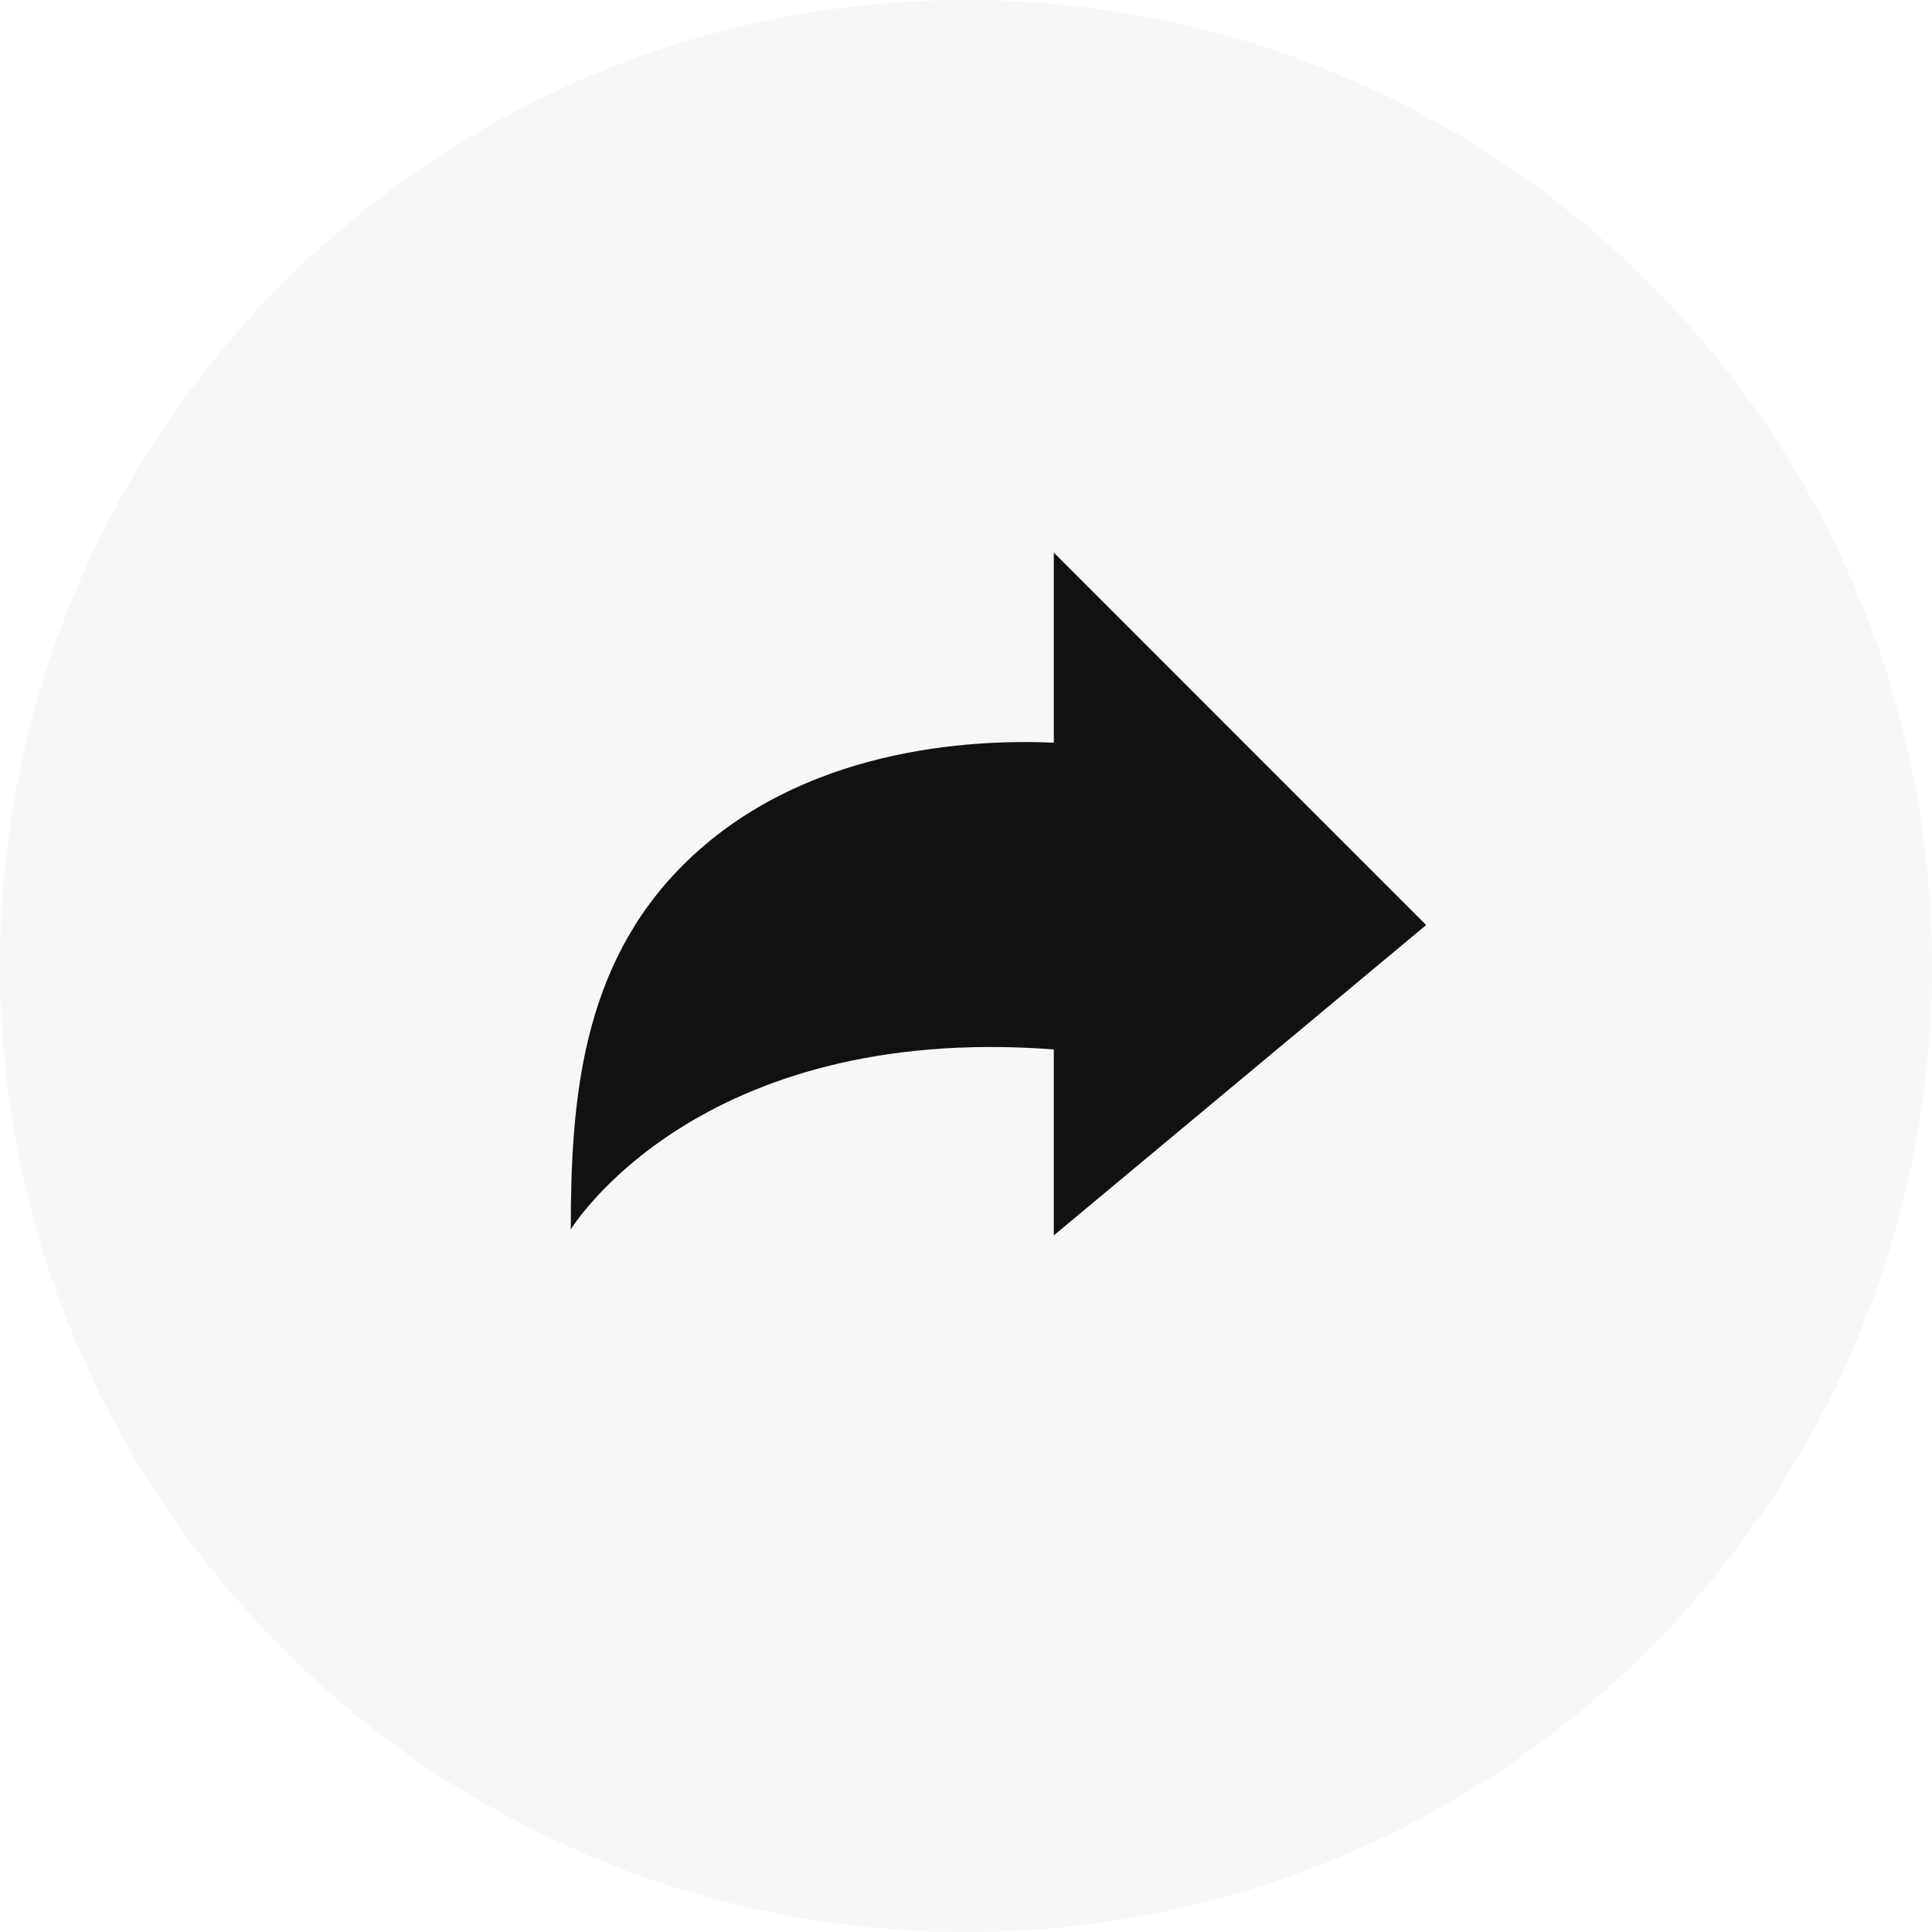
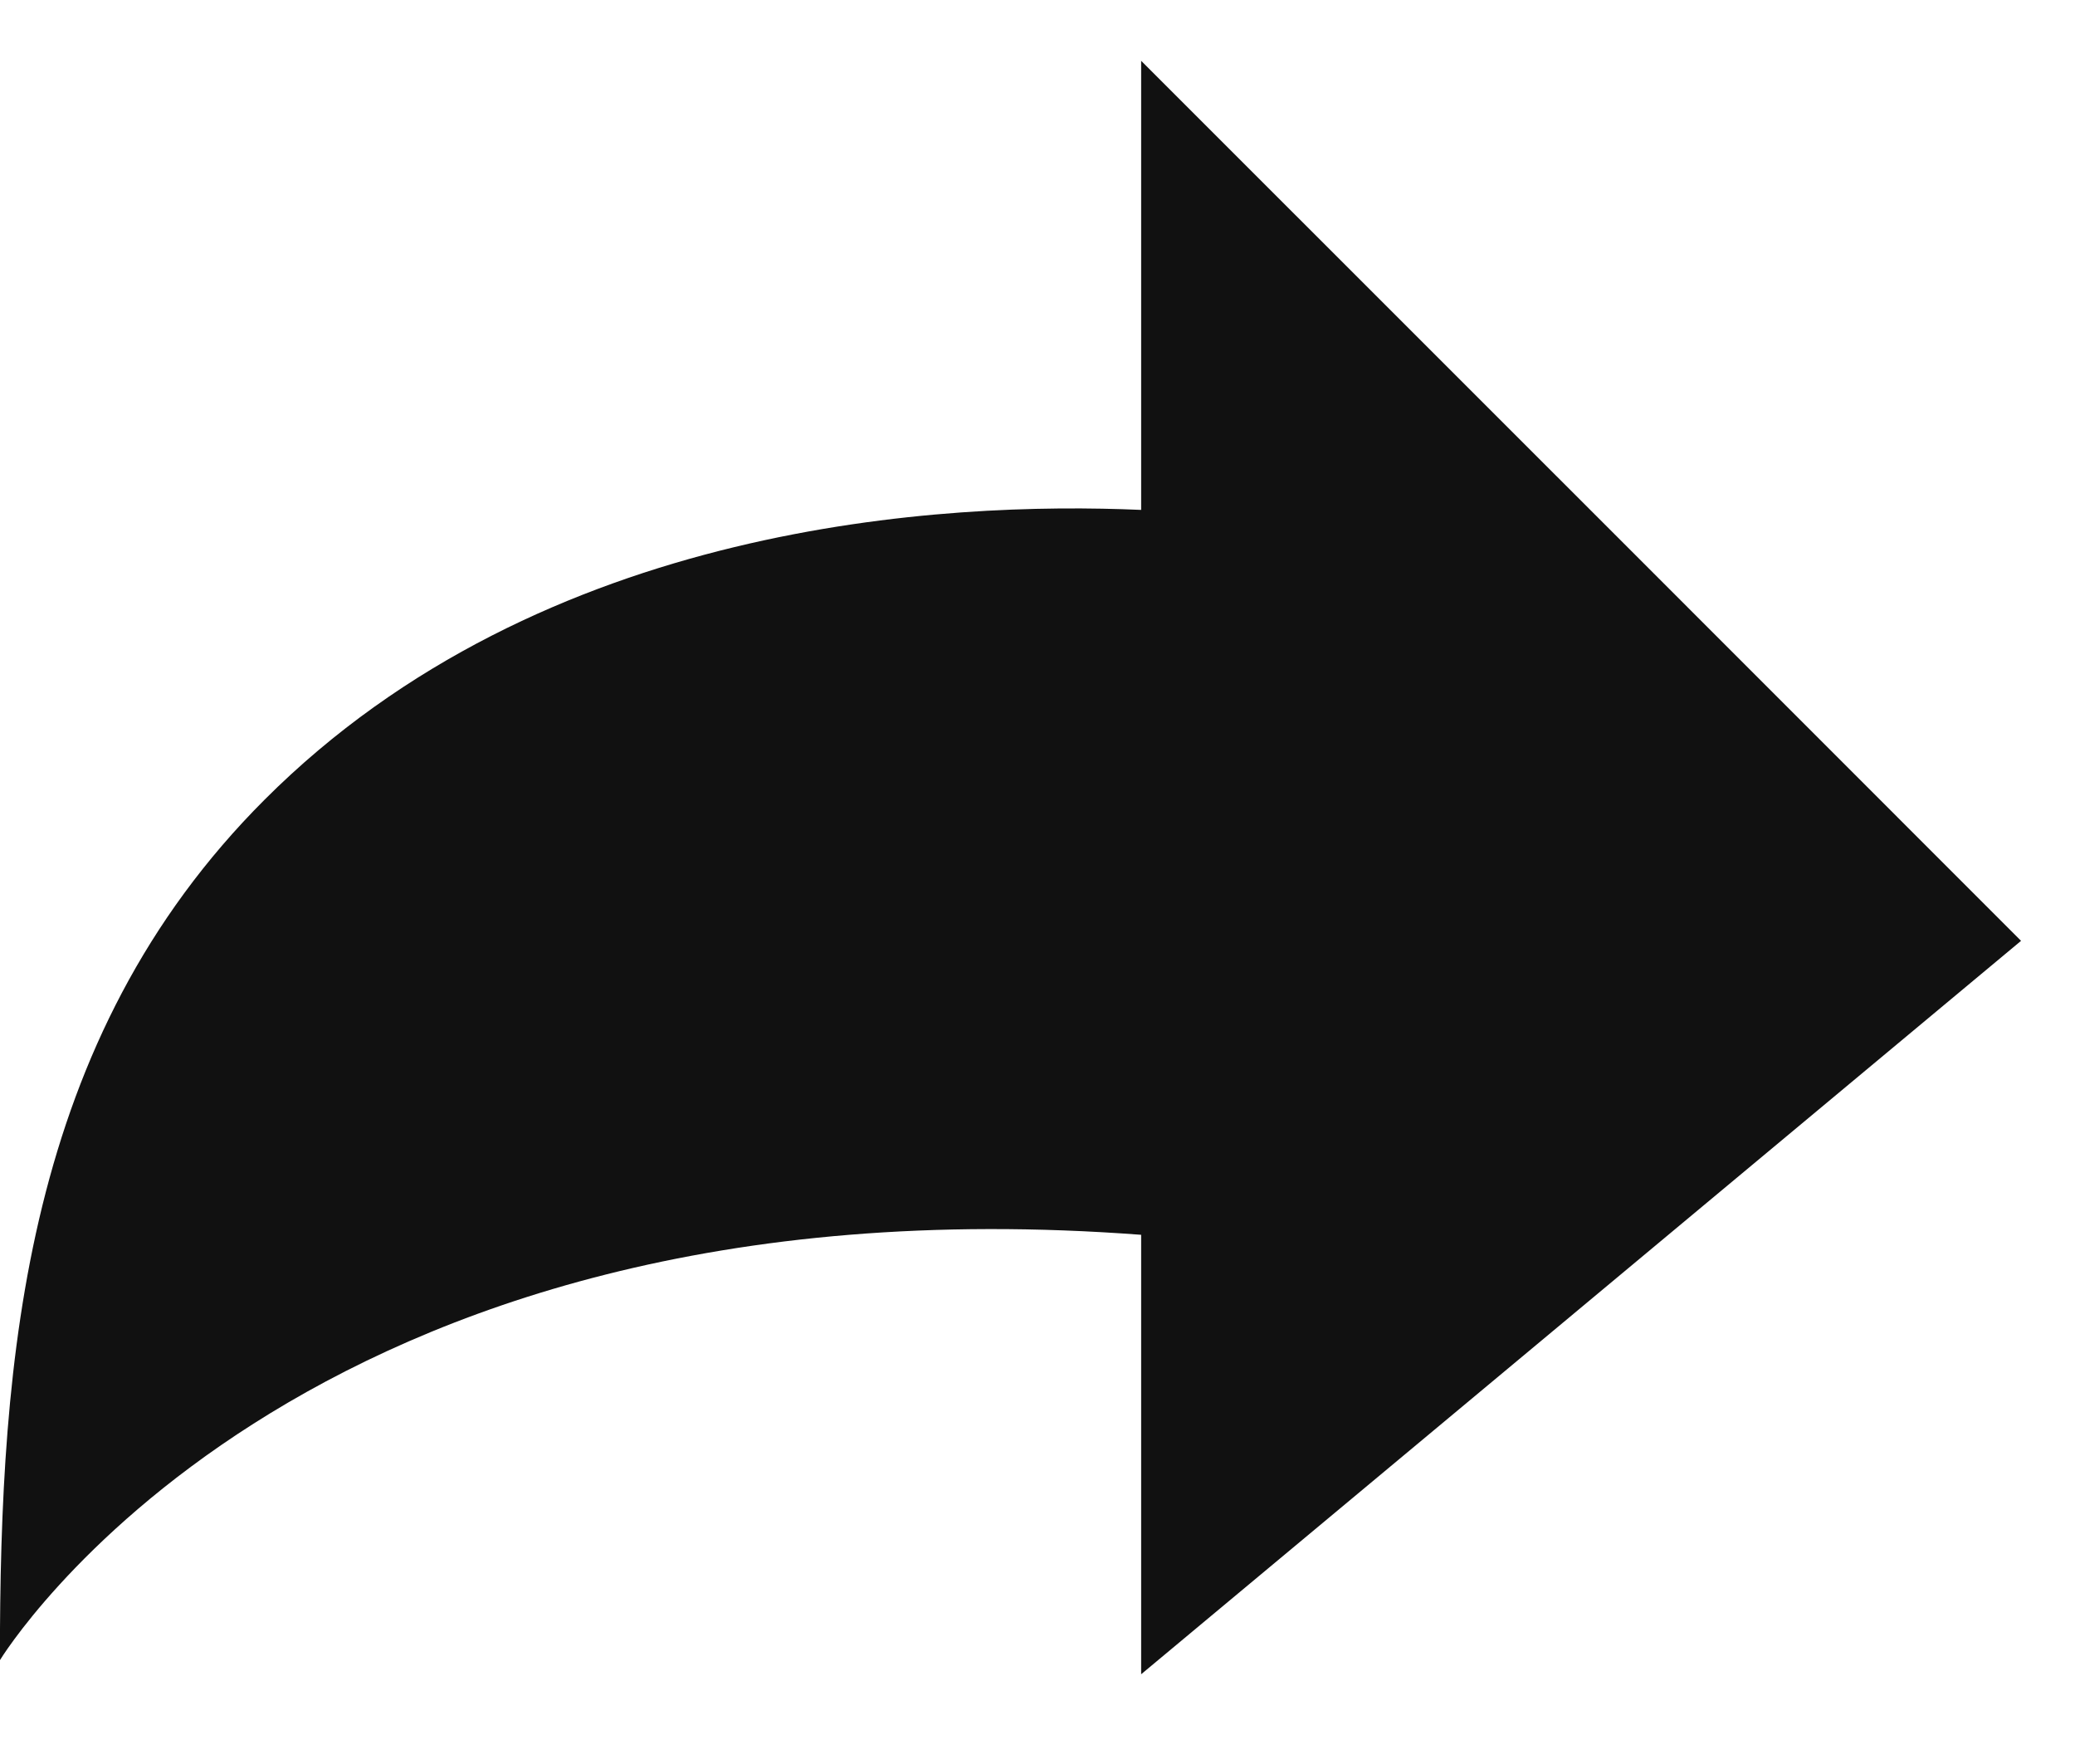
- <svg xmlns="http://www.w3.org/2000/svg" width="44" height="44" viewBox="0 0 44 44" fill="none">
-   <circle cx="22" cy="22" r="22" fill="#F7F7F7" />
-   <path d="M24 16.914V12.586L28.706 17.293L32.48 21.067L28.64 24.268L24 28.135V23.9C15.854 23.286 12.999 28 12.999 28C12.999 25.063 13.242 22.015 15.55 19.707C18.235 17.022 22.122 16.832 24 16.914Z" fill="#111111" />
+ <svg xmlns="http://www.w3.org/2000/svg" width="20" height="17" viewBox="0 0 20 17" fill="none">
+   <path d="M10.999 4.914V0.586L15.707 5.293L19.48 9.067L15.639 12.268L10.999 16.135V11.9C2.853 11.286 -0.001 16 -0.001 16C-0.001 13.063 0.241 10.015 2.55 7.707C5.234 5.022 9.121 4.832 10.999 4.914Z" fill="#111111" />
</svg>
